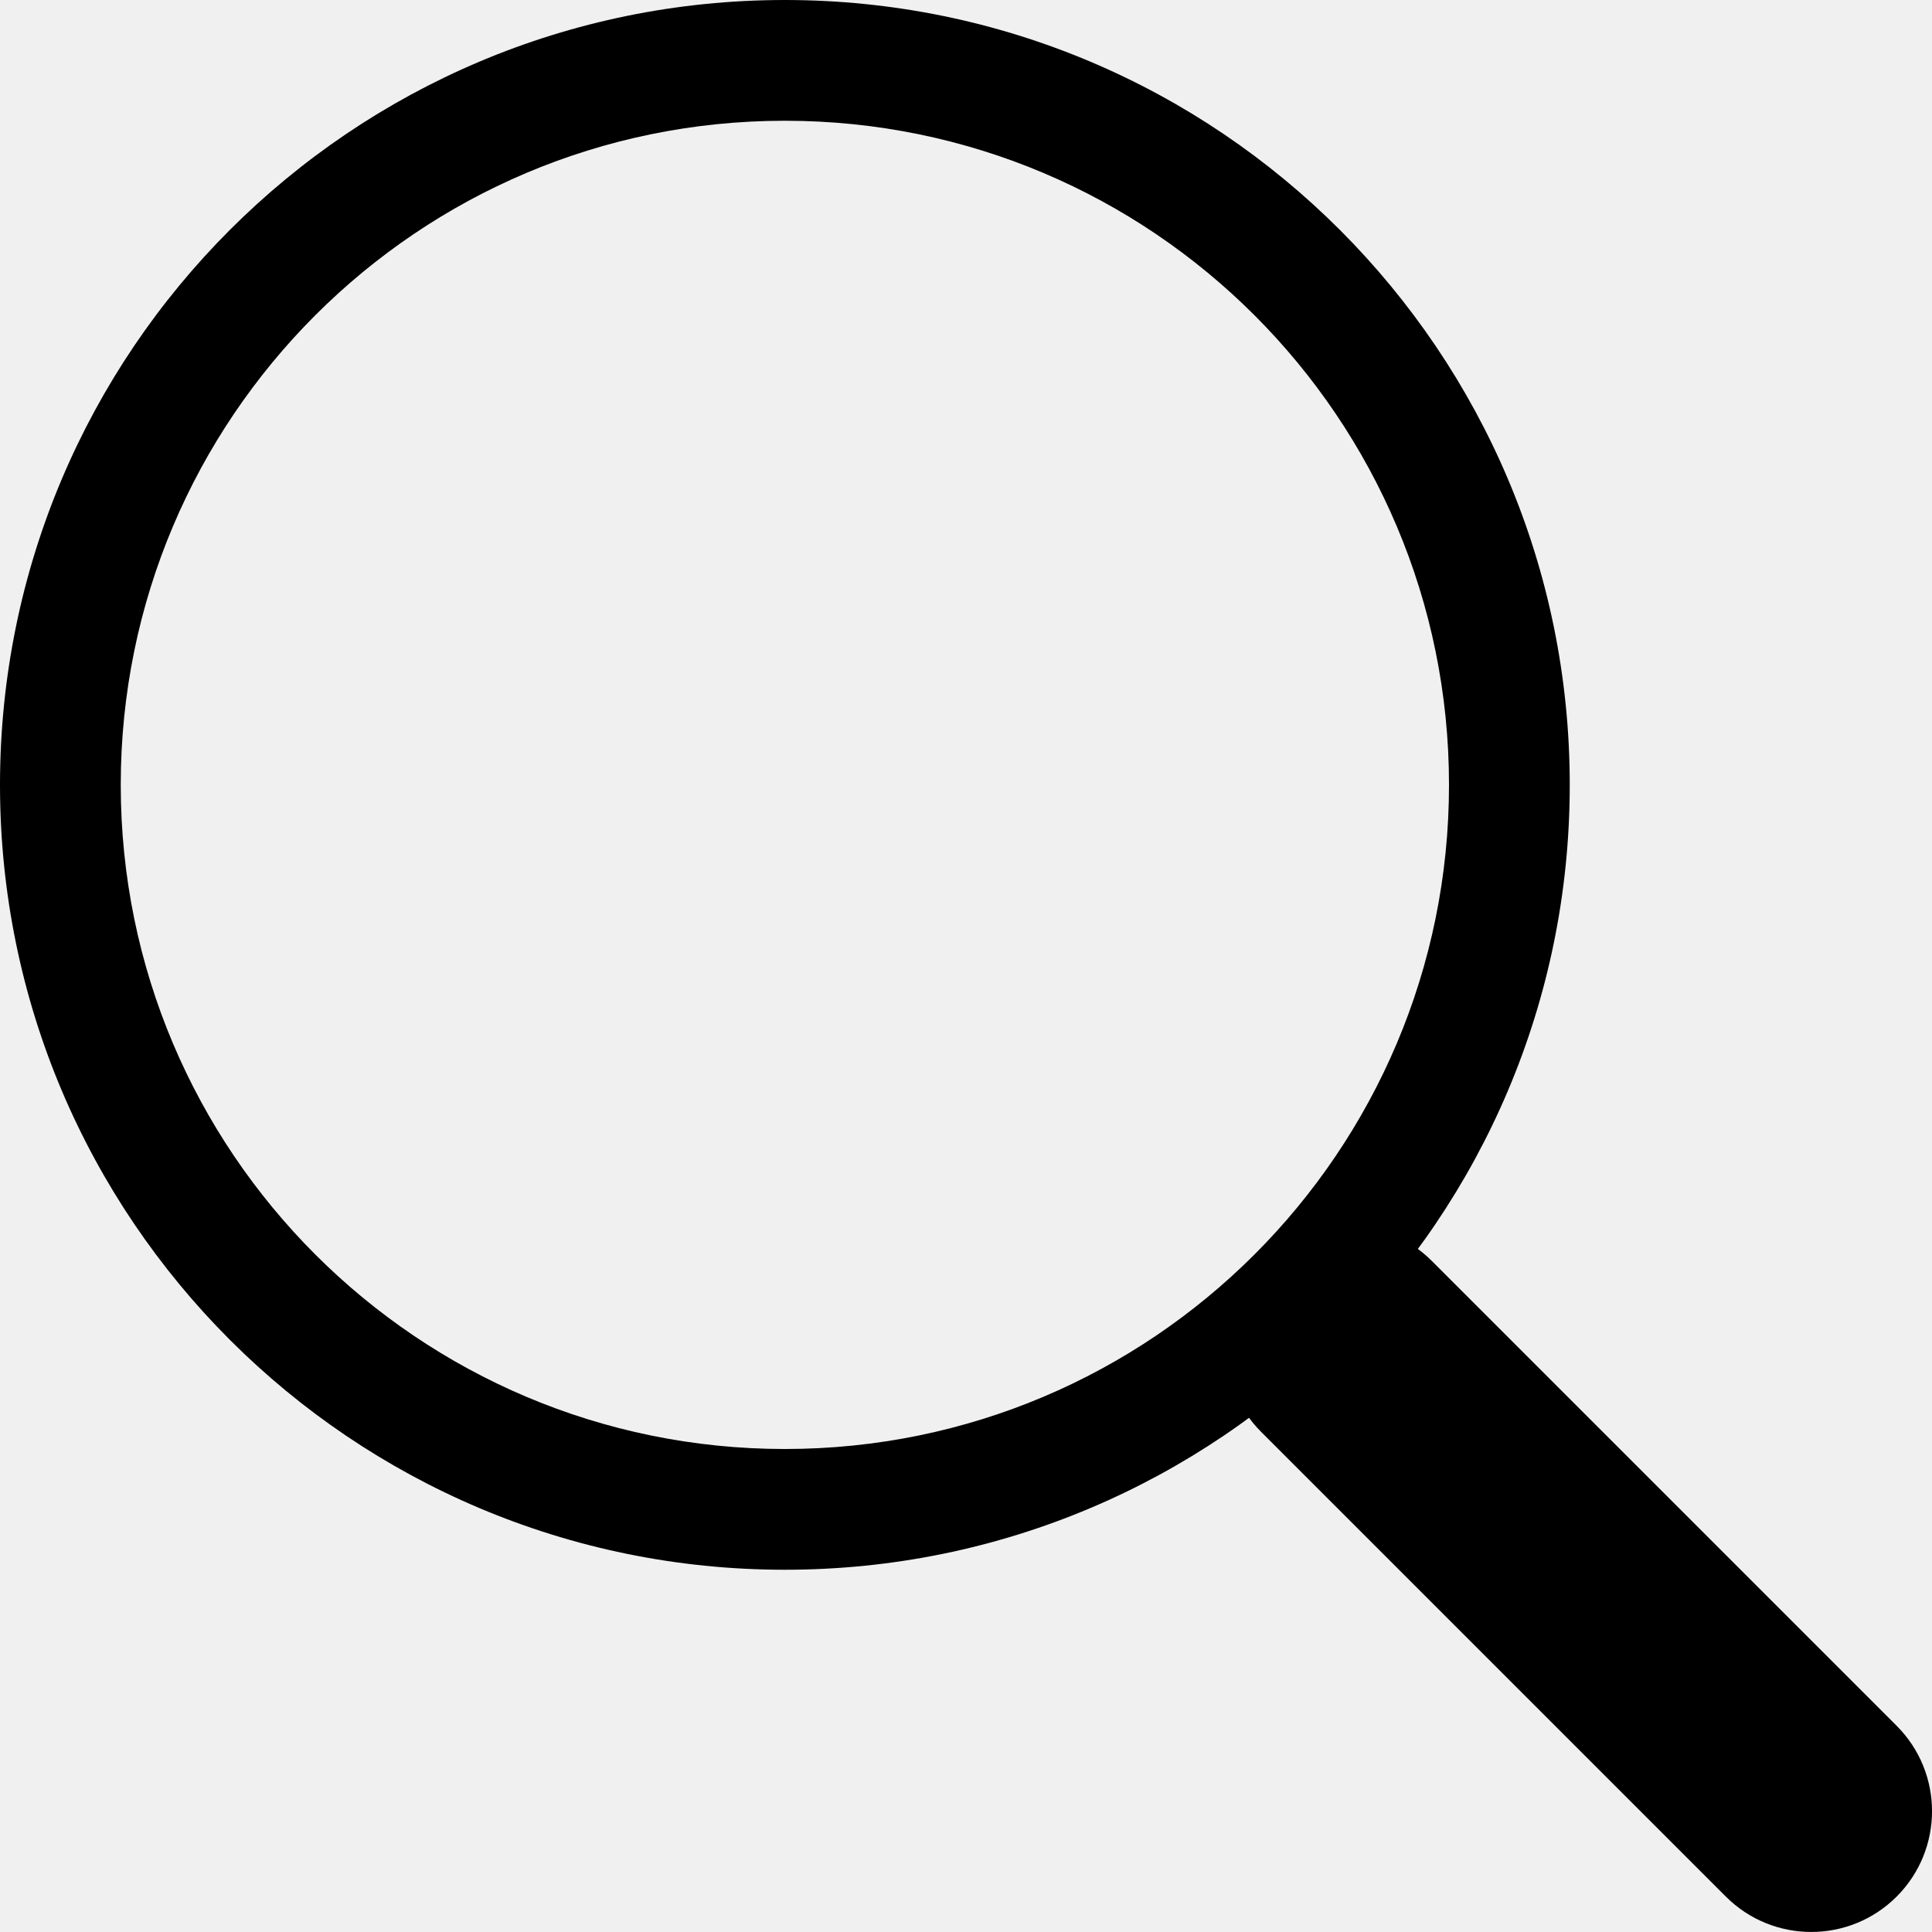
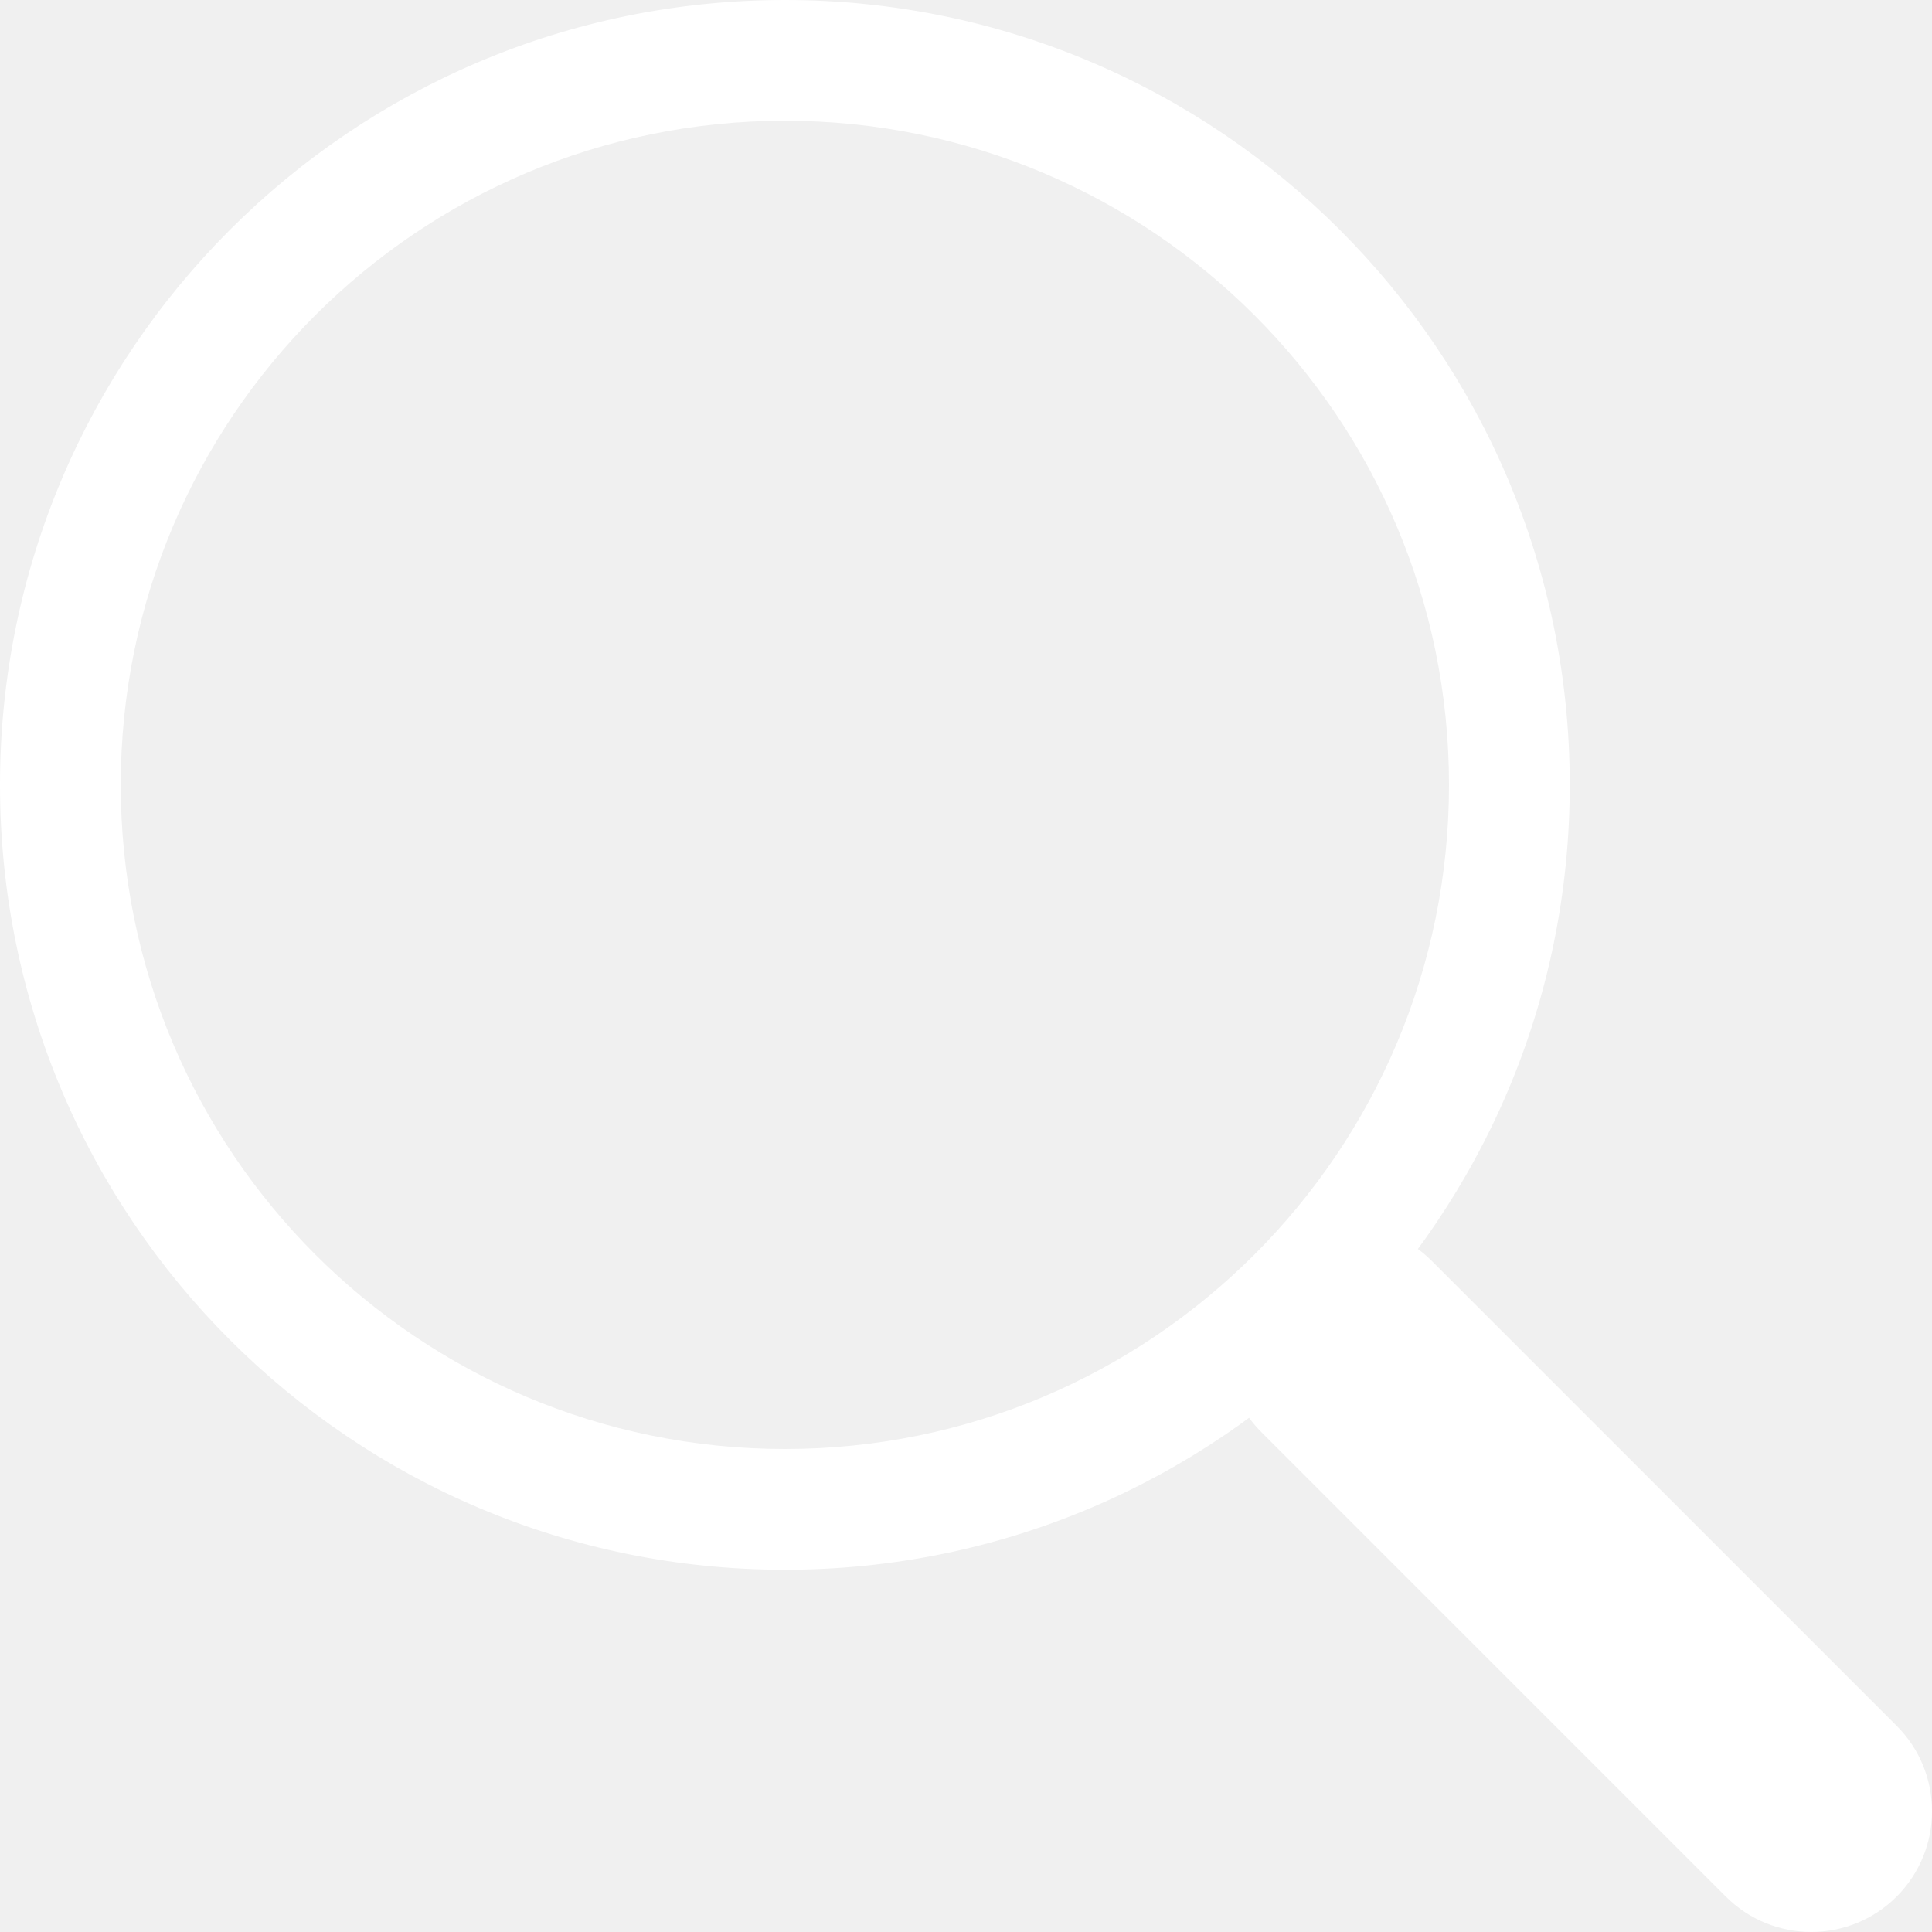
- <svg xmlns="http://www.w3.org/2000/svg" class="bi bi-search" width="1em" height="1em" viewBox="0 0 16 16" fill="currentColor">
+ <svg xmlns="http://www.w3.org/2000/svg" class="bi bi-search" width="1em" height="1em" viewBox="0 0 16 16" fill="#FFFFFF">
  <path fill-rule="evenodd" d="M10.442 10.442a1 1 0 0 1 1.415 0l3.85 3.85a1 1 0 0 1-1.414 1.415l-3.85-3.85a1 1 0 0 1 0-1.415z" />
  <path fill-rule="evenodd" d="M6.5 12a5.5 5.5 0 1 0 0-11 5.5 5.5 0 0 0 0 11zM13 6.5a6.5 6.5 0 1 1-13 0 6.5 6.5 0 0 1 13 0z" />
</svg>
